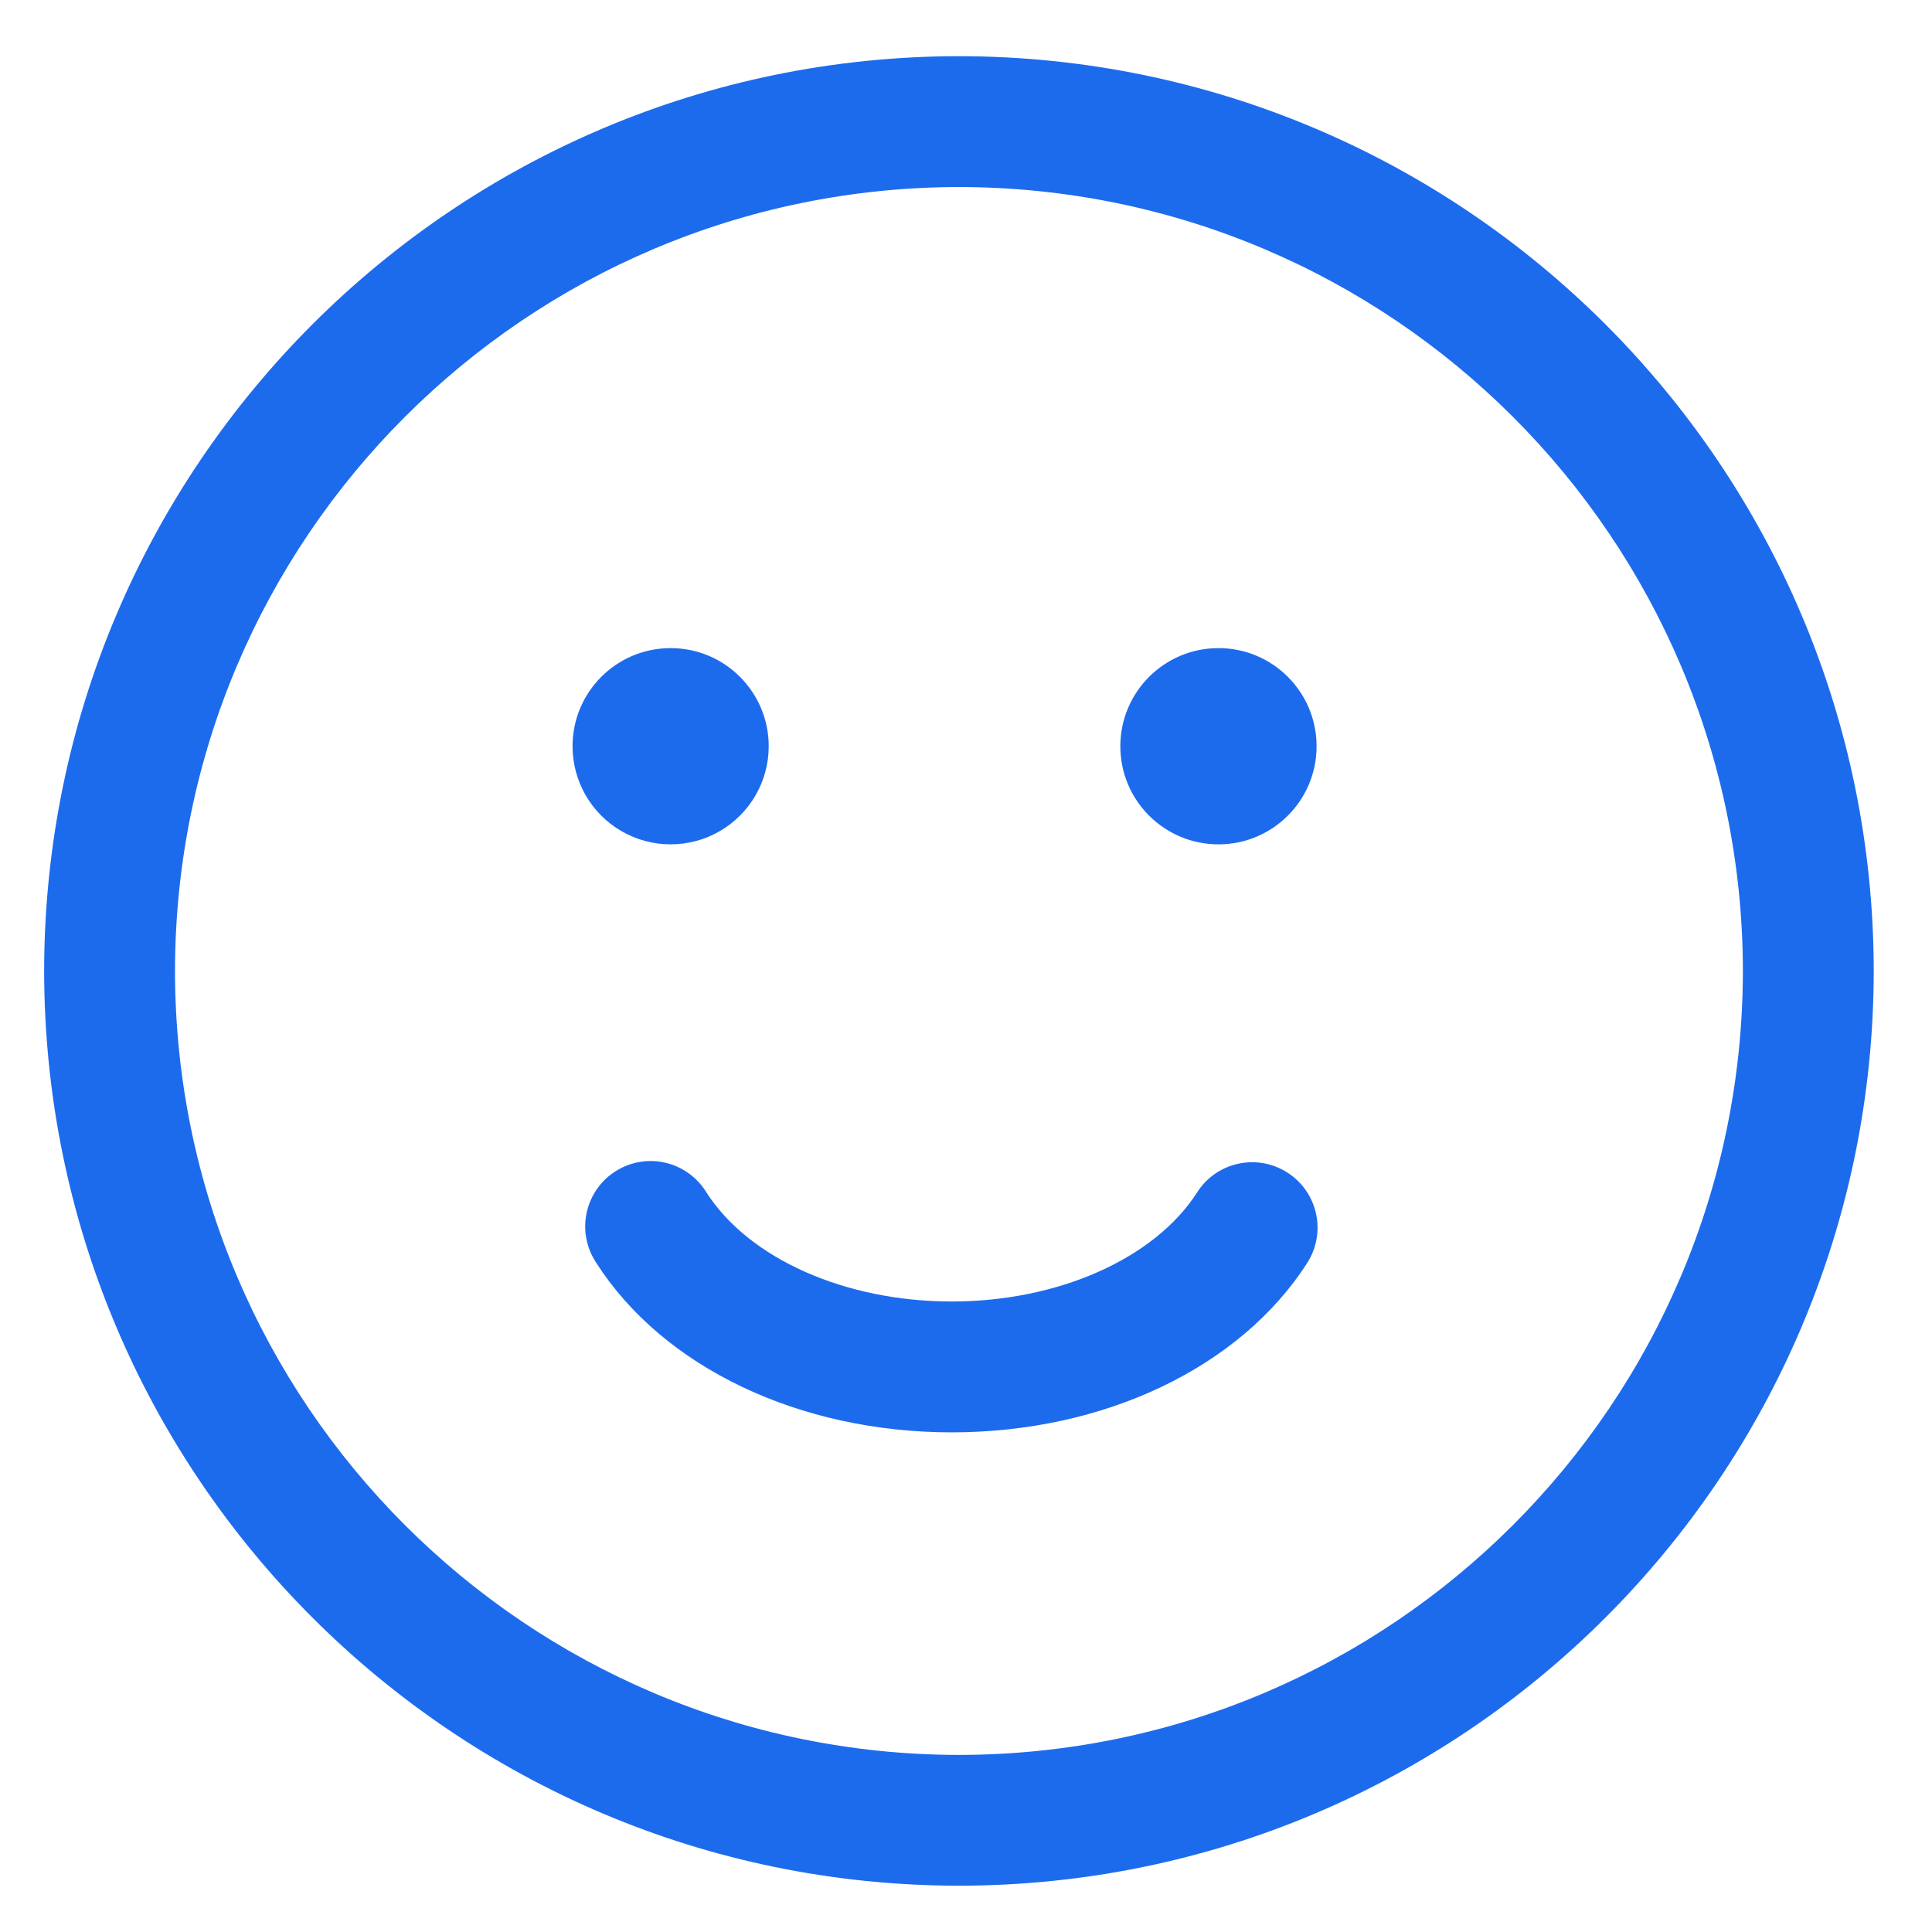
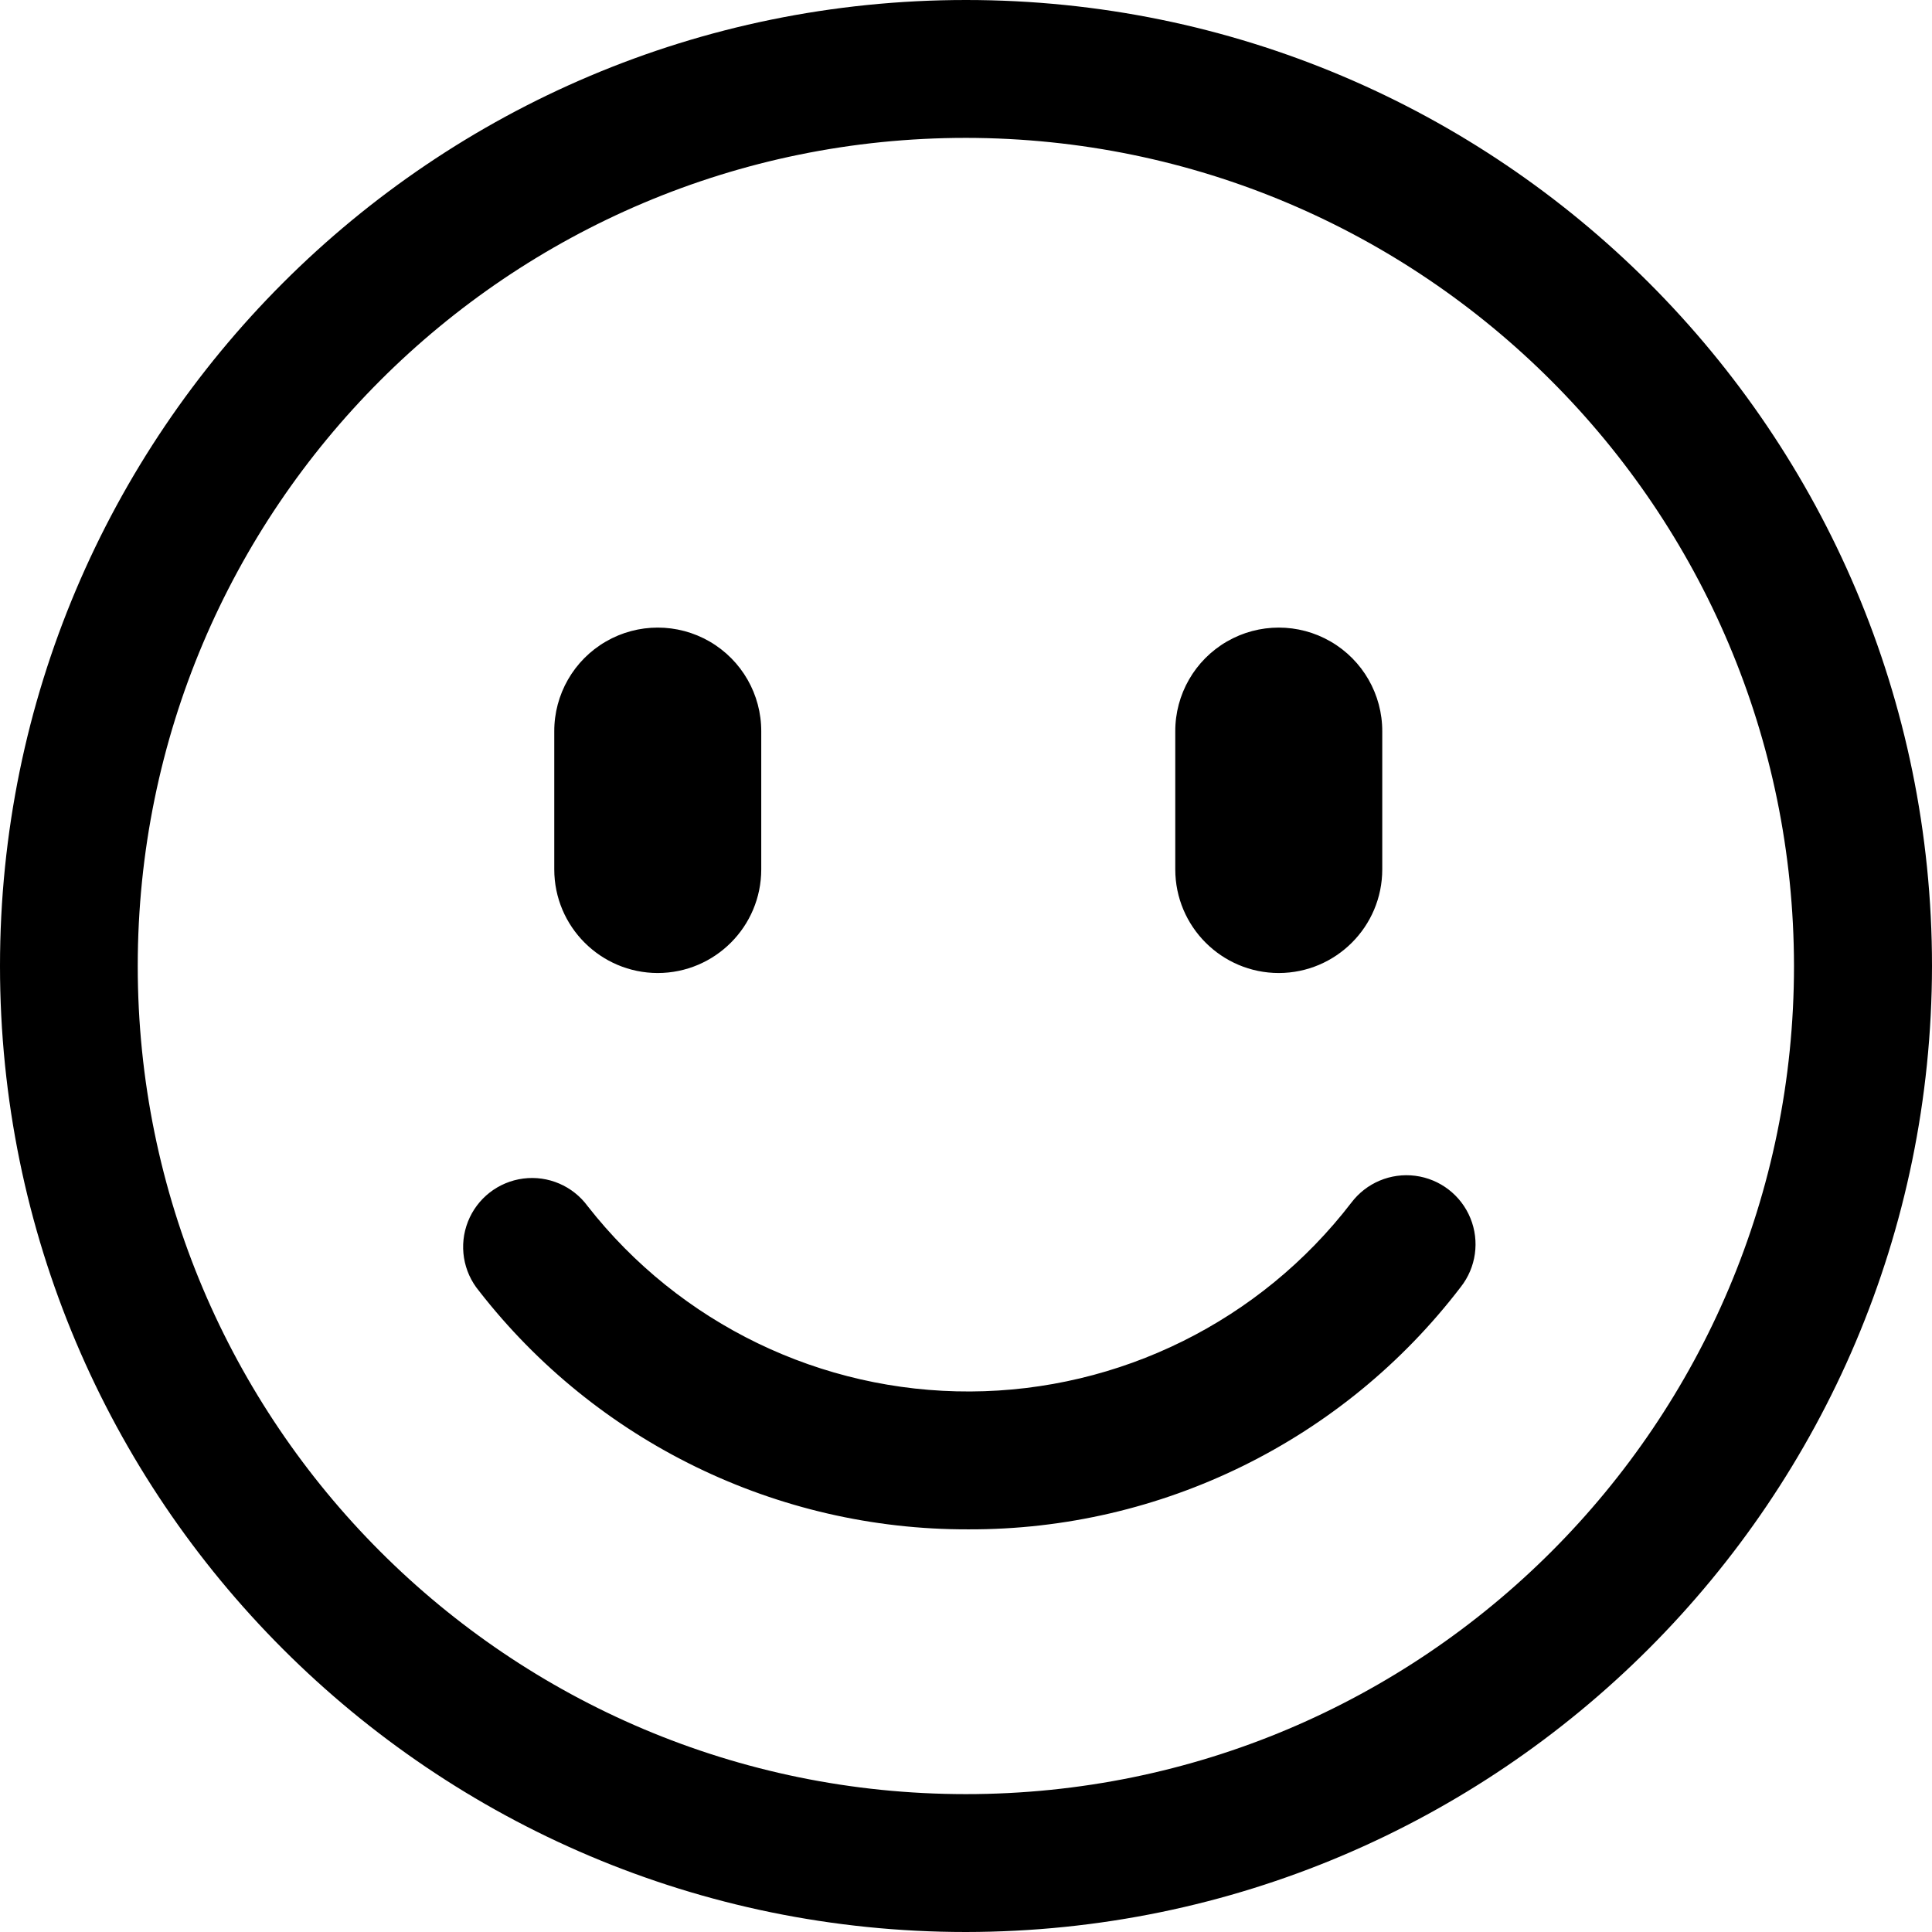
- <svg xmlns="http://www.w3.org/2000/svg" width="26px" height="26px" viewBox="0 0 26 26" version="1.1">
-   <g id="页面-1" stroke="none" stroke-width="1" fill="none" fill-rule="evenodd">
-     <g id="单聊" transform="translate(-337, -740)" fill="#1D6BED" fill-rule="nonzero">
-       <g id="表情" transform="translate(337, 740)">
-         <path d="M12.905,0.756 C6.109,0.763 0.601,6.271 0.594,13.067 C0.601,19.863 6.109,25.371 12.905,25.377 C19.701,25.371 25.209,19.863 25.216,13.067 C25.209,6.271 19.701,0.763 12.905,0.756 L12.905,0.756 Z M12.905,23.617 C7.081,23.61 2.362,18.891 2.355,13.067 C2.362,7.243 7.081,2.524 12.905,2.517 C18.729,2.524 23.448,7.243 23.455,13.067 C23.448,18.891 18.729,23.61 12.905,23.617 Z" id="形状" />
-         <path d="M7.705,10.043 C7.705,10.514 7.956,10.95 8.365,11.186 C8.773,11.422 9.277,11.422 9.685,11.186 C10.094,10.95 10.345,10.514 10.345,10.043 C10.345,9.313 9.754,8.722 9.025,8.722 C8.296,8.722 7.705,9.313 7.705,10.043 L7.705,10.043 Z" id="路径" />
-         <path d="M15.077,10.043 C15.077,10.772 15.668,11.363 16.398,11.363 C17.127,11.363 17.718,10.772 17.718,10.043 C17.718,9.313 17.127,8.722 16.398,8.722 C15.668,8.722 15.077,9.313 15.077,10.043 L15.077,10.043 Z" id="路径" />
-         <path d="M17.325,15.78 C17.129,15.654 16.891,15.611 16.663,15.661 C16.435,15.711 16.236,15.849 16.111,16.046 C15.539,16.938 14.241,17.515 12.808,17.515 C11.375,17.515 10.079,16.94 9.507,16.047 C9.341,15.775 9.041,15.613 8.722,15.625 C8.403,15.638 8.115,15.822 7.971,16.106 C7.826,16.391 7.847,16.731 8.025,16.996 C8.926,18.403 10.759,19.276 12.808,19.276 C14.859,19.276 16.692,18.403 17.593,16.994 C17.854,16.585 17.734,16.041 17.325,15.78 L17.325,15.78 Z" id="路径" />
-       </g>
-     </g>
-   </g>
+ <svg xmlns="http://www.w3.org/2000/svg" t="1641540058165" class="icon" viewBox="0 0 1024 1024" version="1.1" p-id="2159" width="200" height="200">
+   <defs>
+     <style type="text/css" />
+   </defs>
+   <path d="M512 1024a512 512 0 1 1 512-512 512.582 512.582 0 0 1-512 512m0-950.924A438.924 438.924 0 1 0 950.854 512 439.366 439.366 0 0 0 512 73.076m1.21 737.513a327.4 327.4 0 0 1-259.328-126.37 36.538 36.538 0 1 1 57.6-44.917 256.14 256.14 0 0 0 404.76-1.862 36.608 36.608 0 1 1 57.995 44.684A327.028 327.028 0 0 1 513.21 810.589M348.625 515.724a54.947 54.947 0 0 1-54.853-54.924v-73.076a54.854 54.854 0 1 1 109.707 0V460.8a54.947 54.947 0 0 1-54.854 54.924m329.147 0a54.947 54.947 0 0 1-54.854-54.924v-73.076a54.854 54.854 0 1 1 109.707 0V460.8a54.947 54.947 0 0 1-54.853 54.924" p-id="2160" />
</svg>
